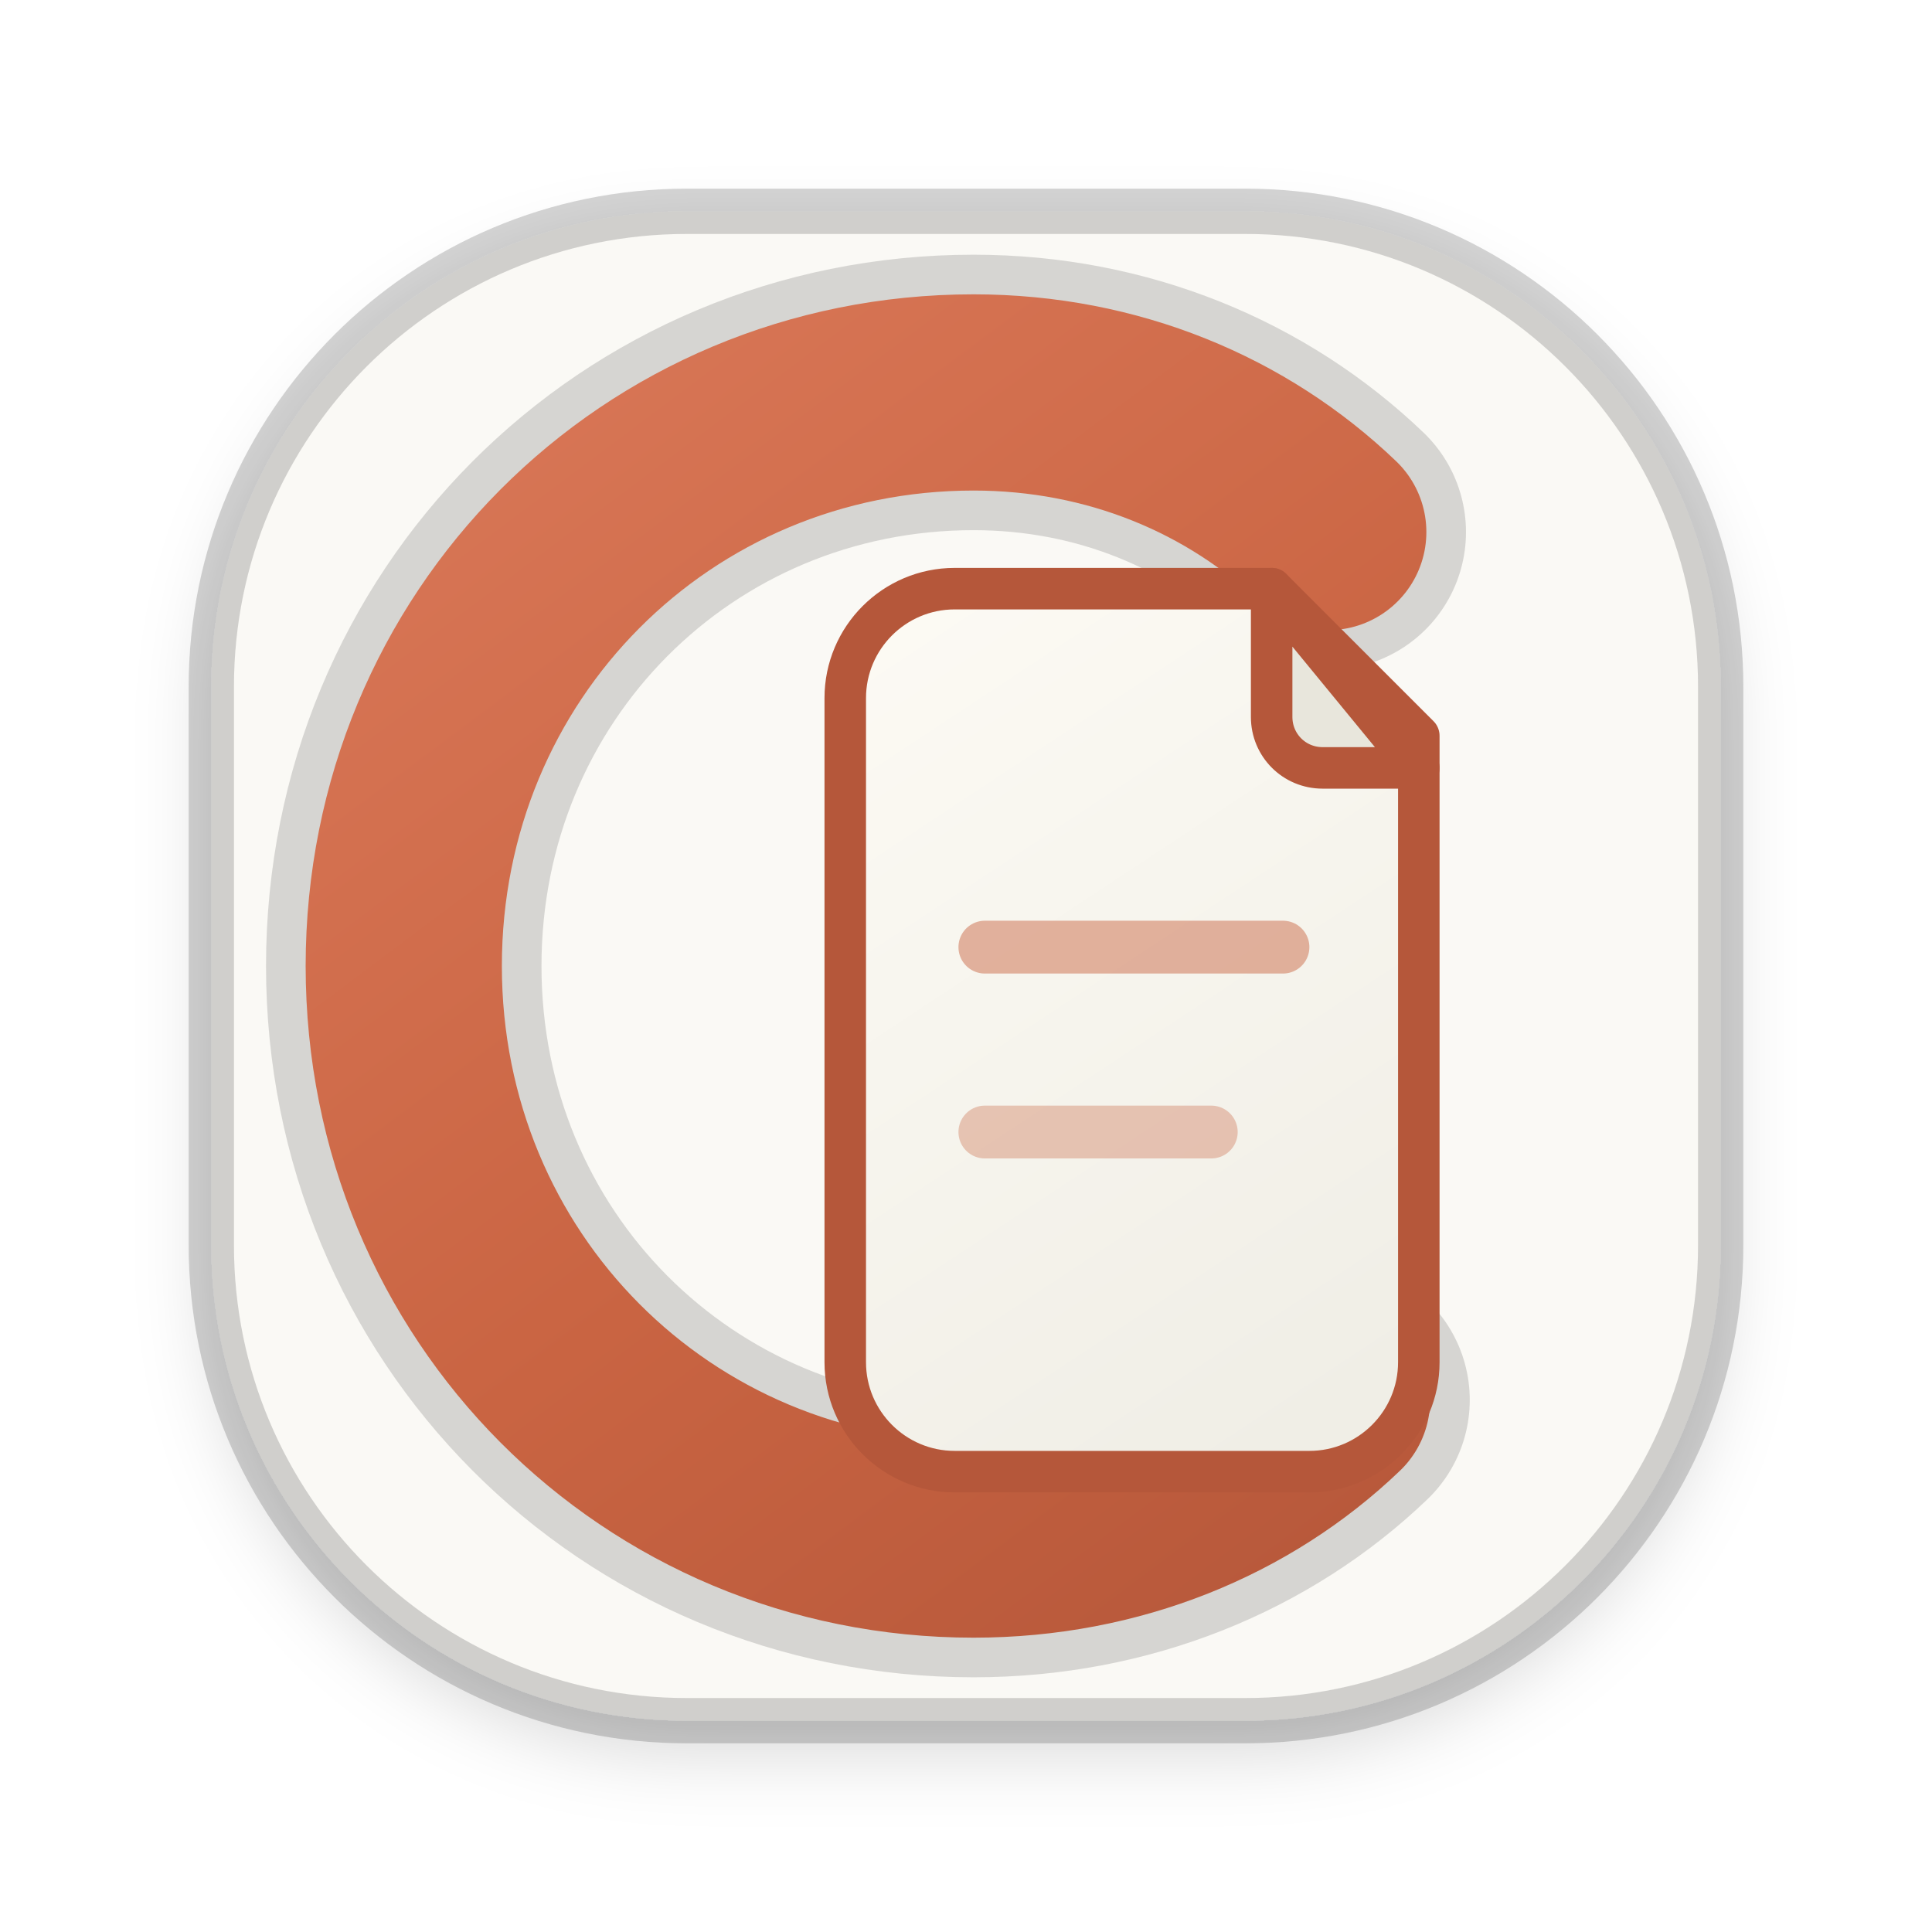
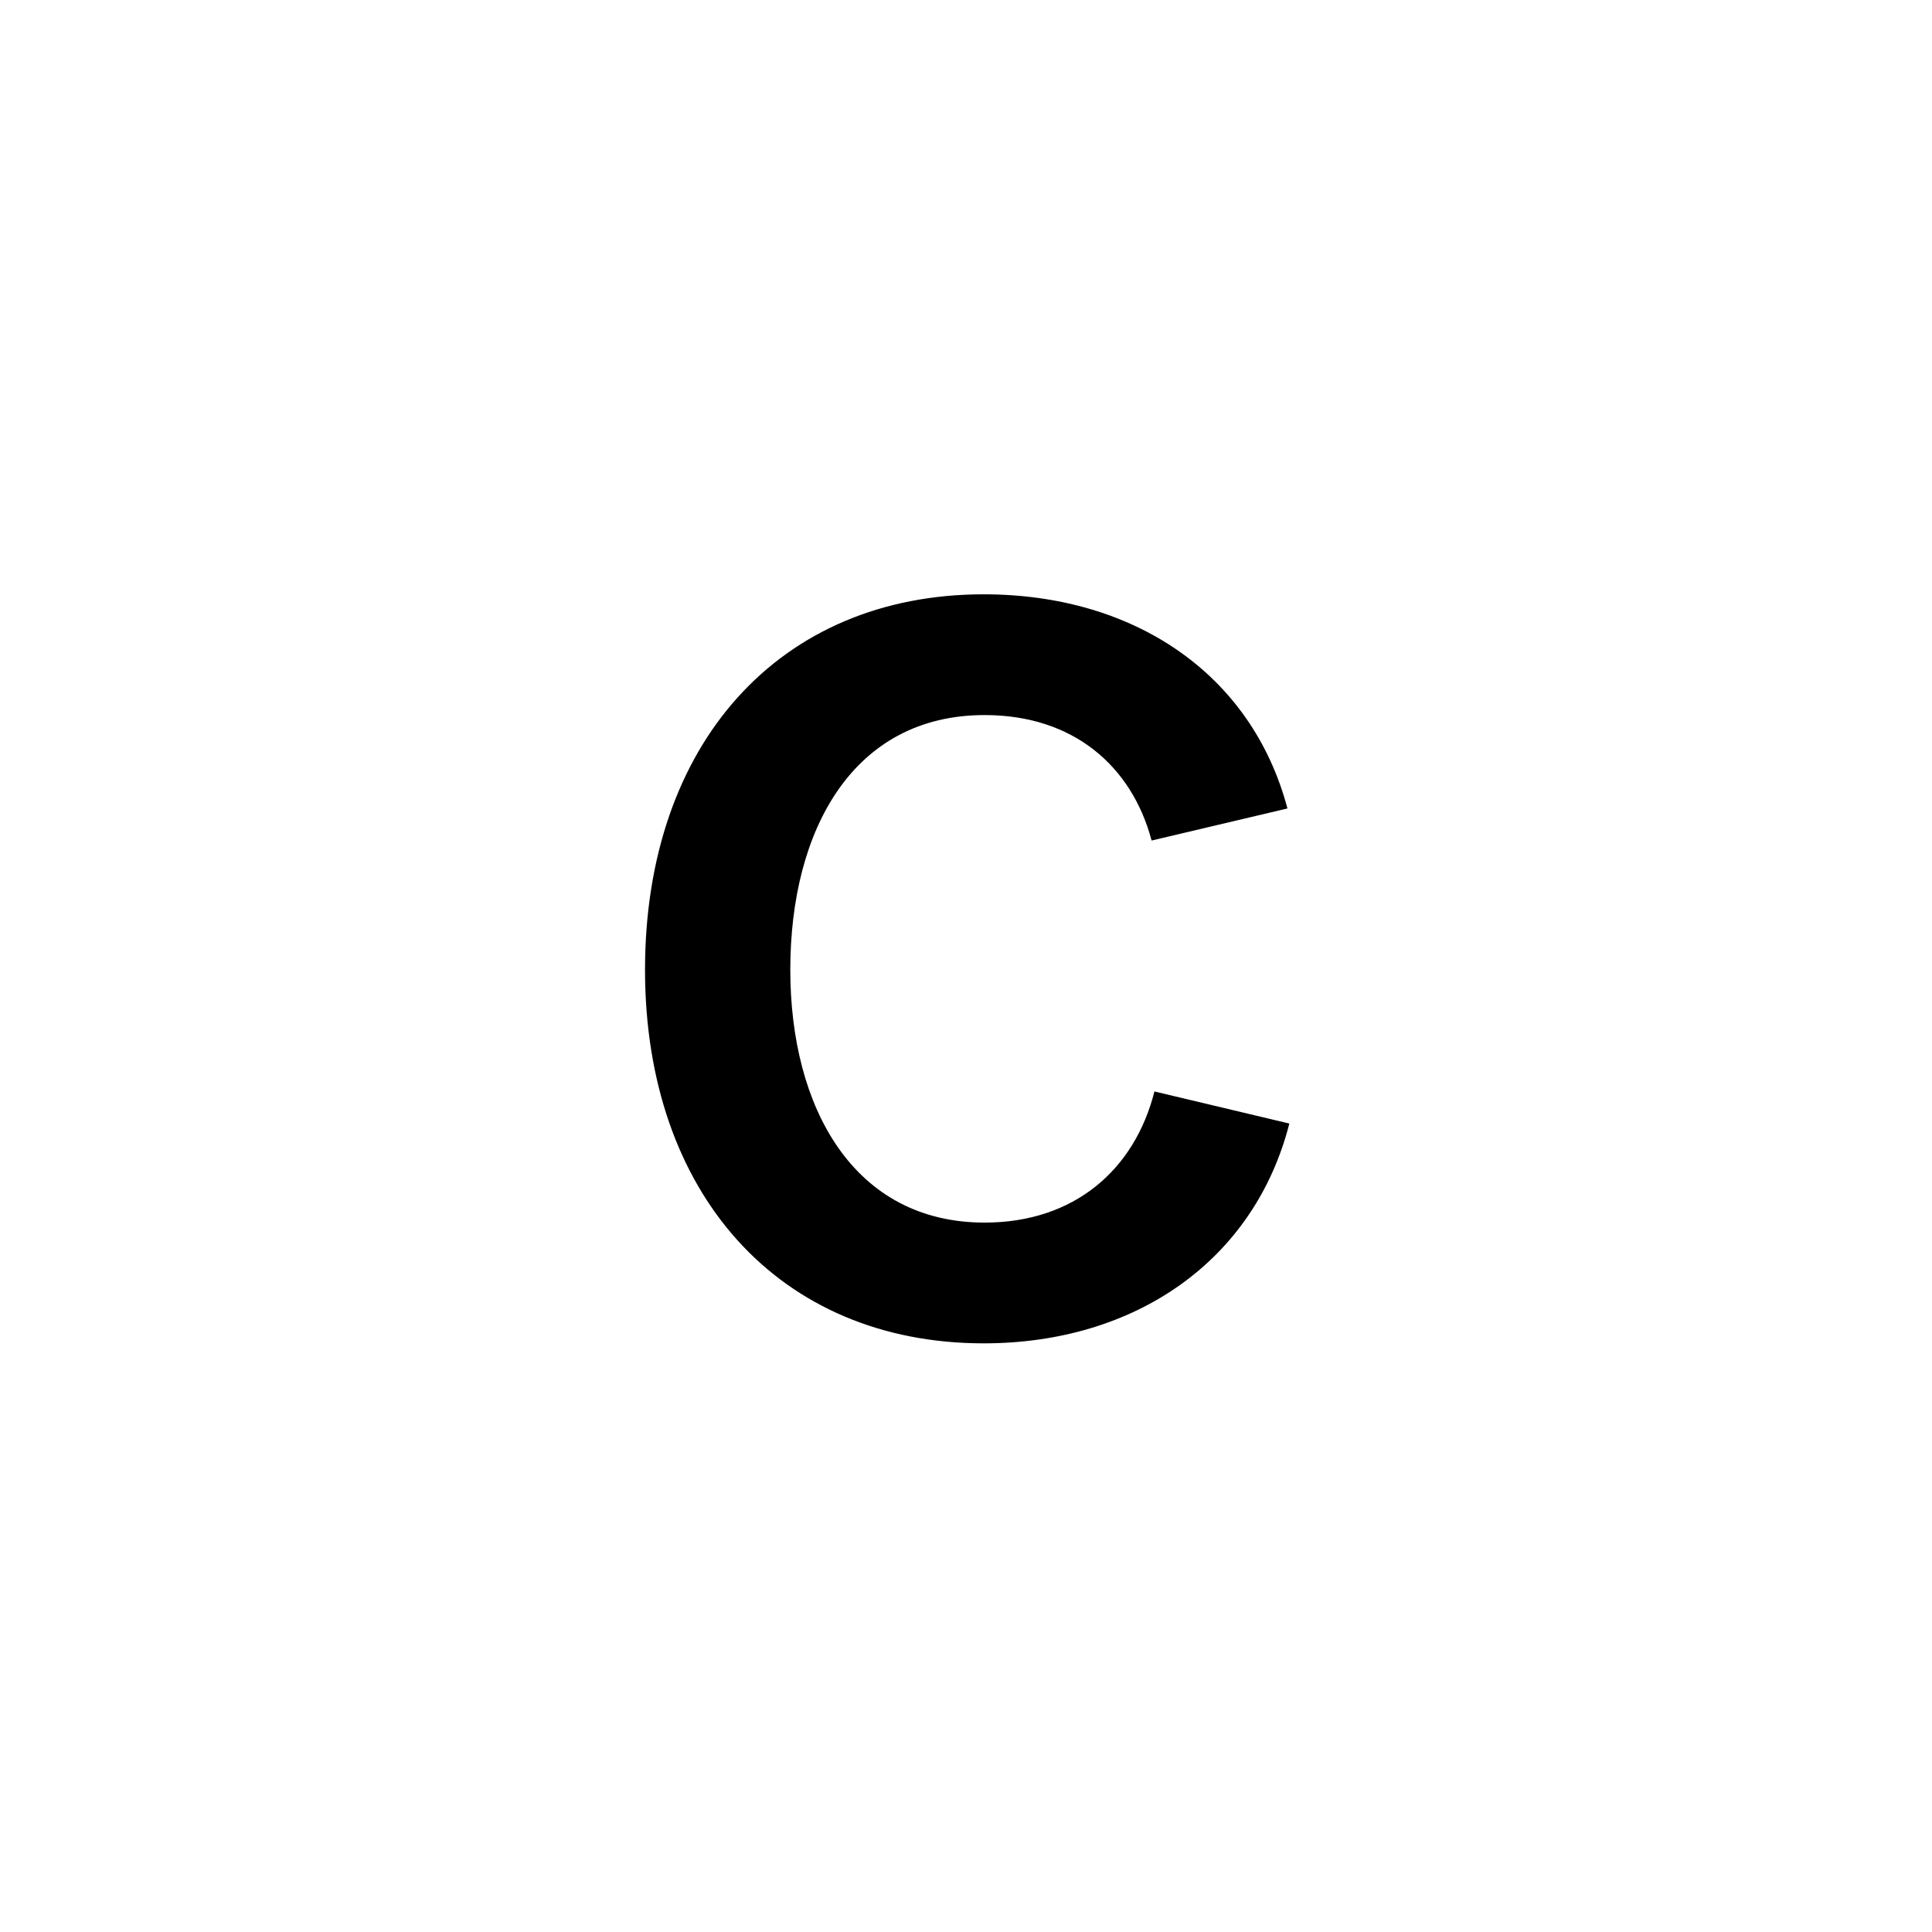
- <svg xmlns="http://www.w3.org/2000/svg" viewBox="0 0 1024 1024" role="img" aria-labelledby="title desc">
-   <defs>
-     <filter id="paper-lift" x="-10%" y="-10%" width="120%" height="120%" color-interpolation-filters="sRGB">
-       <feDropShadow dx="0" dy="16" stdDeviation="20" flood-color="#141413" flood-opacity="0.16" />
-     </filter>
-     <linearGradient id="mark-fill" x1="260" y1="178" x2="760" y2="846" gradientUnits="userSpaceOnUse">
-       <stop stop-color="#d97757" />
-       <stop offset="0.55" stop-color="#c96442" />
-       <stop offset="1" stop-color="#b5573a" />
-     </linearGradient>
-     <linearGradient id="paper-fill" x1="360" y1="260" x2="690" y2="760" gradientUnits="userSpaceOnUse">
-       <stop stop-color="#fffdf7" />
-       <stop offset="1" stop-color="#f0eee6" />
-     </linearGradient>
-   </defs>
-   <rect x="112" y="112" width="800" height="800" rx="252" fill="#faf9f5" filter="url(#paper-lift)" />
-   <rect x="112" y="112" width="800" height="800" rx="252" fill="none" stroke="#141413" stroke-opacity="0.18" stroke-width="24" />
-   <path d="M704 282C656 236 590 208 516 208C348 208 214 342 214 512C214 682 348 816 516 816C591 816 658 788 706 742" fill="none" stroke="#141413" stroke-opacity="0.16" stroke-width="146" stroke-linecap="round" stroke-linejoin="round" />
-   <path d="M704 282C656 236 590 208 516 208C348 208 214 342 214 512C214 682 348 816 516 816C591 816 658 788 706 742" fill="none" stroke="url(#mark-fill)" stroke-width="104" stroke-linecap="round" stroke-linejoin="round" />
-   <path d="M506 312H674L752 390V722C752 754 726 780 694 780H506C474 780 448 754 448 722V370C448 338 474 312 506 312Z" fill="url(#paper-fill)" stroke="#b5573a" stroke-width="22" stroke-linejoin="round" />
-   <path d="M674 312V380C674 395 686 407 701 407H752Z" fill="#e8e6dc" stroke="#b5573a" stroke-width="22" stroke-linejoin="round" />
-   <path d="M522 502H680" stroke="#c96442" stroke-opacity="0.48" stroke-width="28" stroke-linecap="round" />
-   <path d="M522 600H642" stroke="#c96442" stroke-opacity="0.34" stroke-width="28" stroke-linecap="round" />
+ <svg xmlns="http://www.w3.org/2000/svg" viewBox="0 0 32 32" fill="currentColor">
+   <text x="16" y="22" text-anchor="middle" font-family="Inter, -apple-system, system-ui, sans-serif" font-weight="500" font-size="22">c</text>
</svg>
